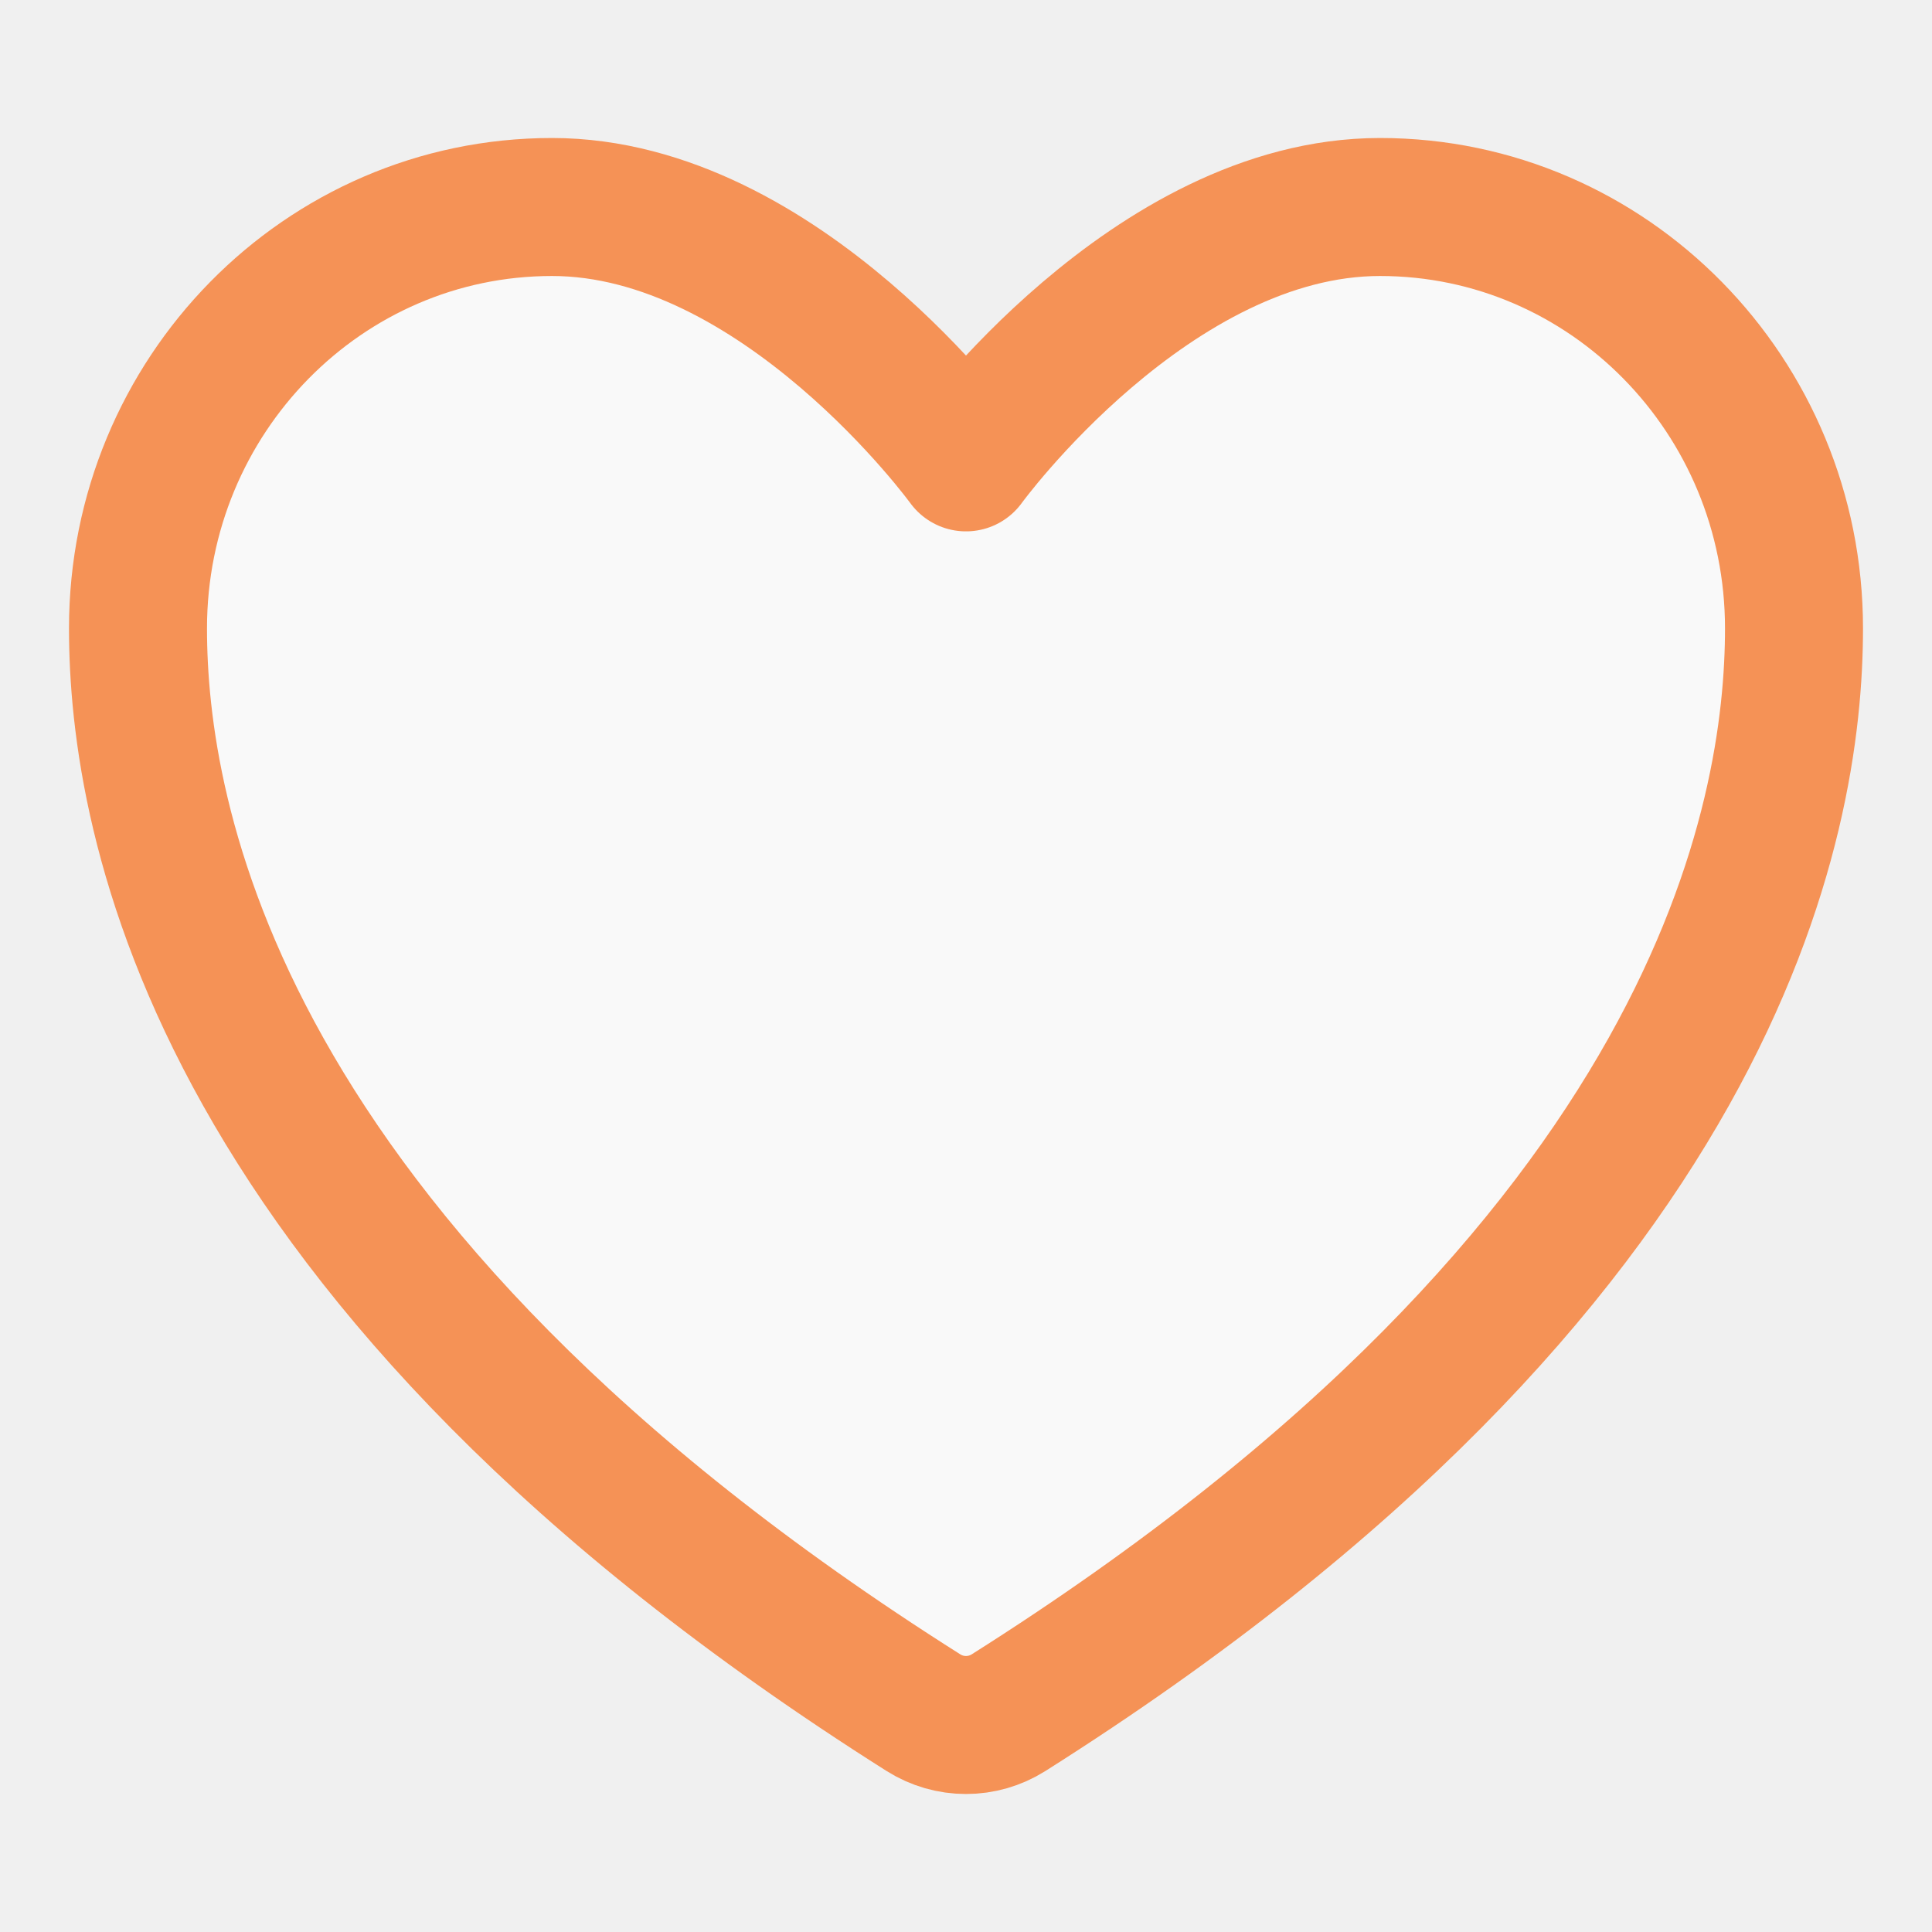
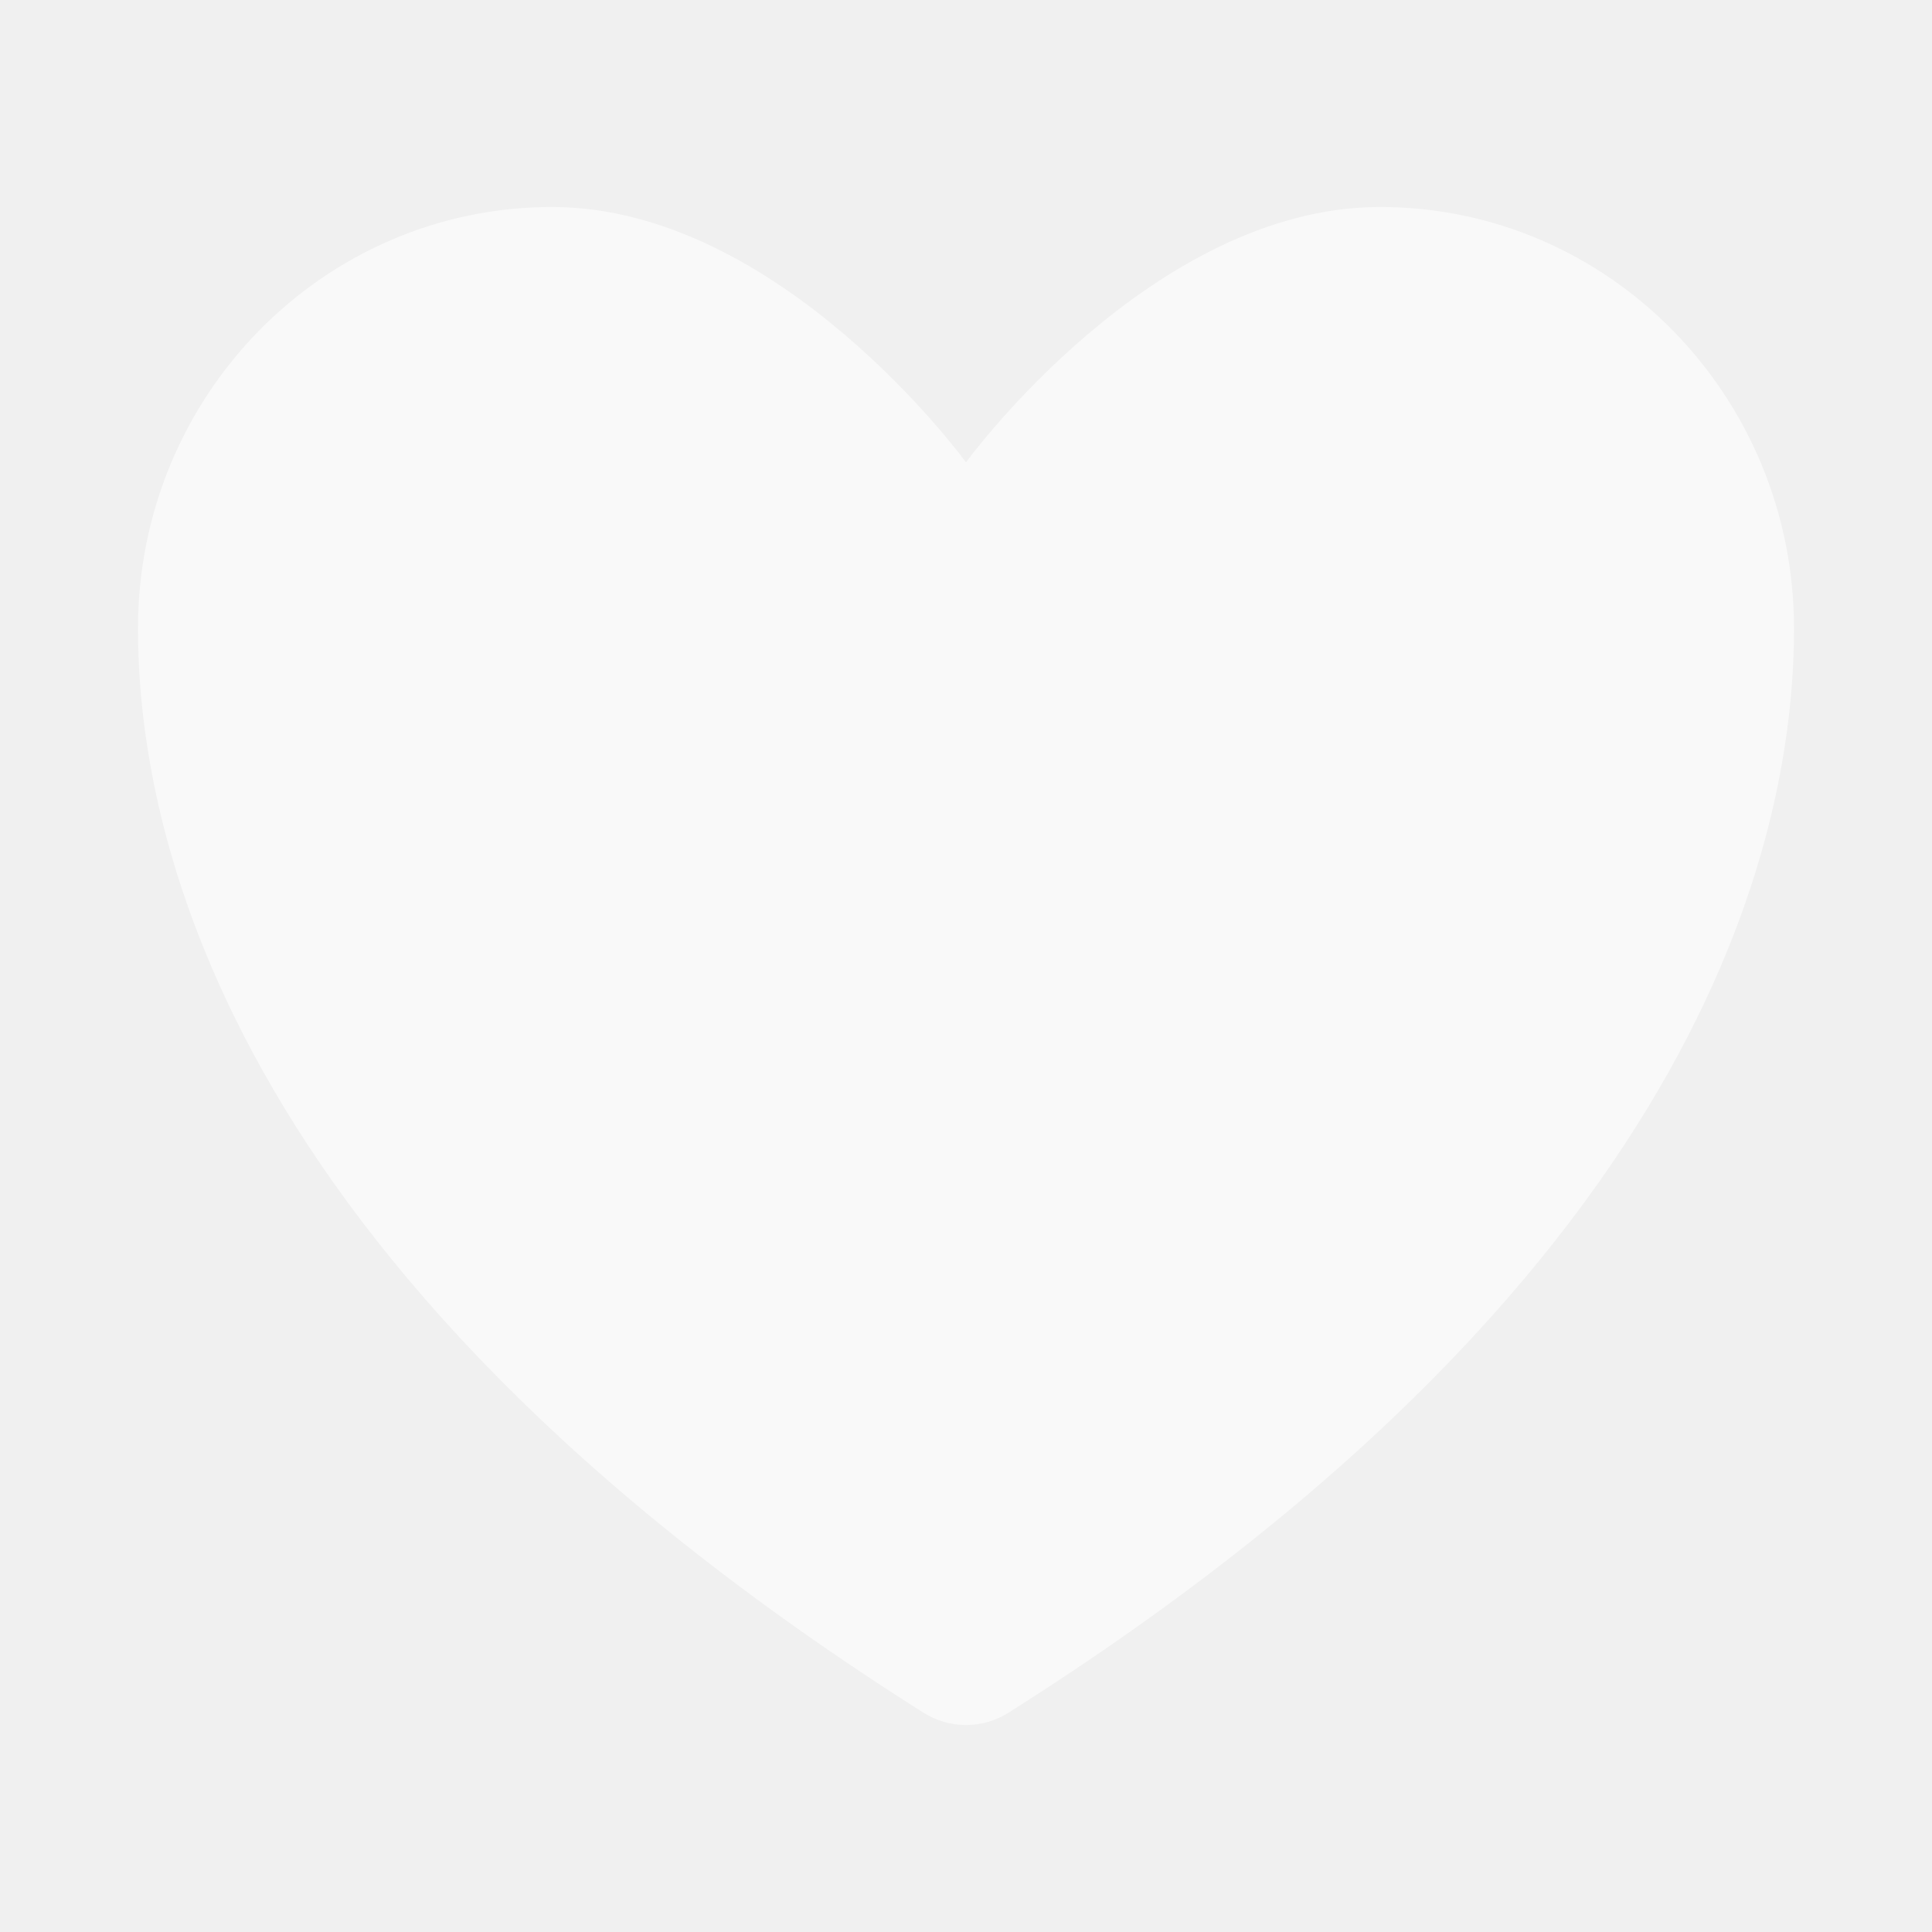
<svg xmlns="http://www.w3.org/2000/svg" width="28" height="28" viewBox="0 0 28 28" fill="none">
  <g filter="url(#filter0_b_120_698)">
    <g filter="url(#filter1_b_120_698)">
      <path d="M8 3C4.687 3 2 5.734 2 9.106C2 11.829 3.05 18.291 13.386 24.823C13.571 24.939 13.783 25 14 25C14.217 25 14.429 24.939 14.614 24.823C24.95 18.291 26 11.829 26 9.106C26 5.734 23.313 3 20 3C16.687 3 14 6.701 14 6.701C14 6.701 11.313 3 8 3Z" fill="white" fill-opacity="0.6" />
-       <path d="M8 3C4.687 3 2 5.734 2 9.106C2 11.829 3.05 18.291 13.386 24.823C13.571 24.939 13.783 25 14 25C14.217 25 14.429 24.939 14.614 24.823C24.95 18.291 26 11.829 26 9.106C26 5.734 23.313 3 20 3C16.687 3 14 6.701 14 6.701C14 6.701 11.313 3 8 3Z" stroke="#F59256" stroke-width="2" stroke-linecap="round" stroke-linejoin="round" />
+       <path d="M8 3C4.687 3 2 5.734 2 9.106C2 11.829 3.05 18.291 13.386 24.823C13.571 24.939 13.783 25 14 25C14.217 25 14.429 24.939 14.614 24.823C24.95 18.291 26 11.829 26 9.106C26 5.734 23.313 3 20 3C16.687 3 14 6.701 14 6.701C14 6.701 11.313 3 8 3Z" stroke-width="2" stroke-linecap="round" stroke-linejoin="round" />
    </g>
  </g>
  <defs>
    <filter id="filter0_b_120_698" x="-100" y="-100" width="228" height="228" filterUnits="userSpaceOnUse" color-interpolation-filters="sRGB">
      <feFlood flood-opacity="0" result="BackgroundImageFix" />
      <feGaussianBlur in="BackgroundImageFix" stdDeviation="50" />
      <feComposite in2="SourceAlpha" operator="in" result="effect1_backgroundBlur_120_698" />
      <feBlend mode="normal" in="SourceGraphic" in2="effect1_backgroundBlur_120_698" result="shape" />
    </filter>
    <filter id="filter1_b_120_698" x="-3" y="-2" width="34" height="32" filterUnits="userSpaceOnUse" color-interpolation-filters="sRGB">
      <feFlood flood-opacity="0" result="BackgroundImageFix" />
      <feGaussianBlur in="BackgroundImageFix" stdDeviation="2" />
      <feComposite in2="SourceAlpha" operator="in" result="effect1_backgroundBlur_120_698" />
      <feBlend mode="normal" in="SourceGraphic" in2="effect1_backgroundBlur_120_698" result="shape" />
    </filter>
  </defs>
</svg>
